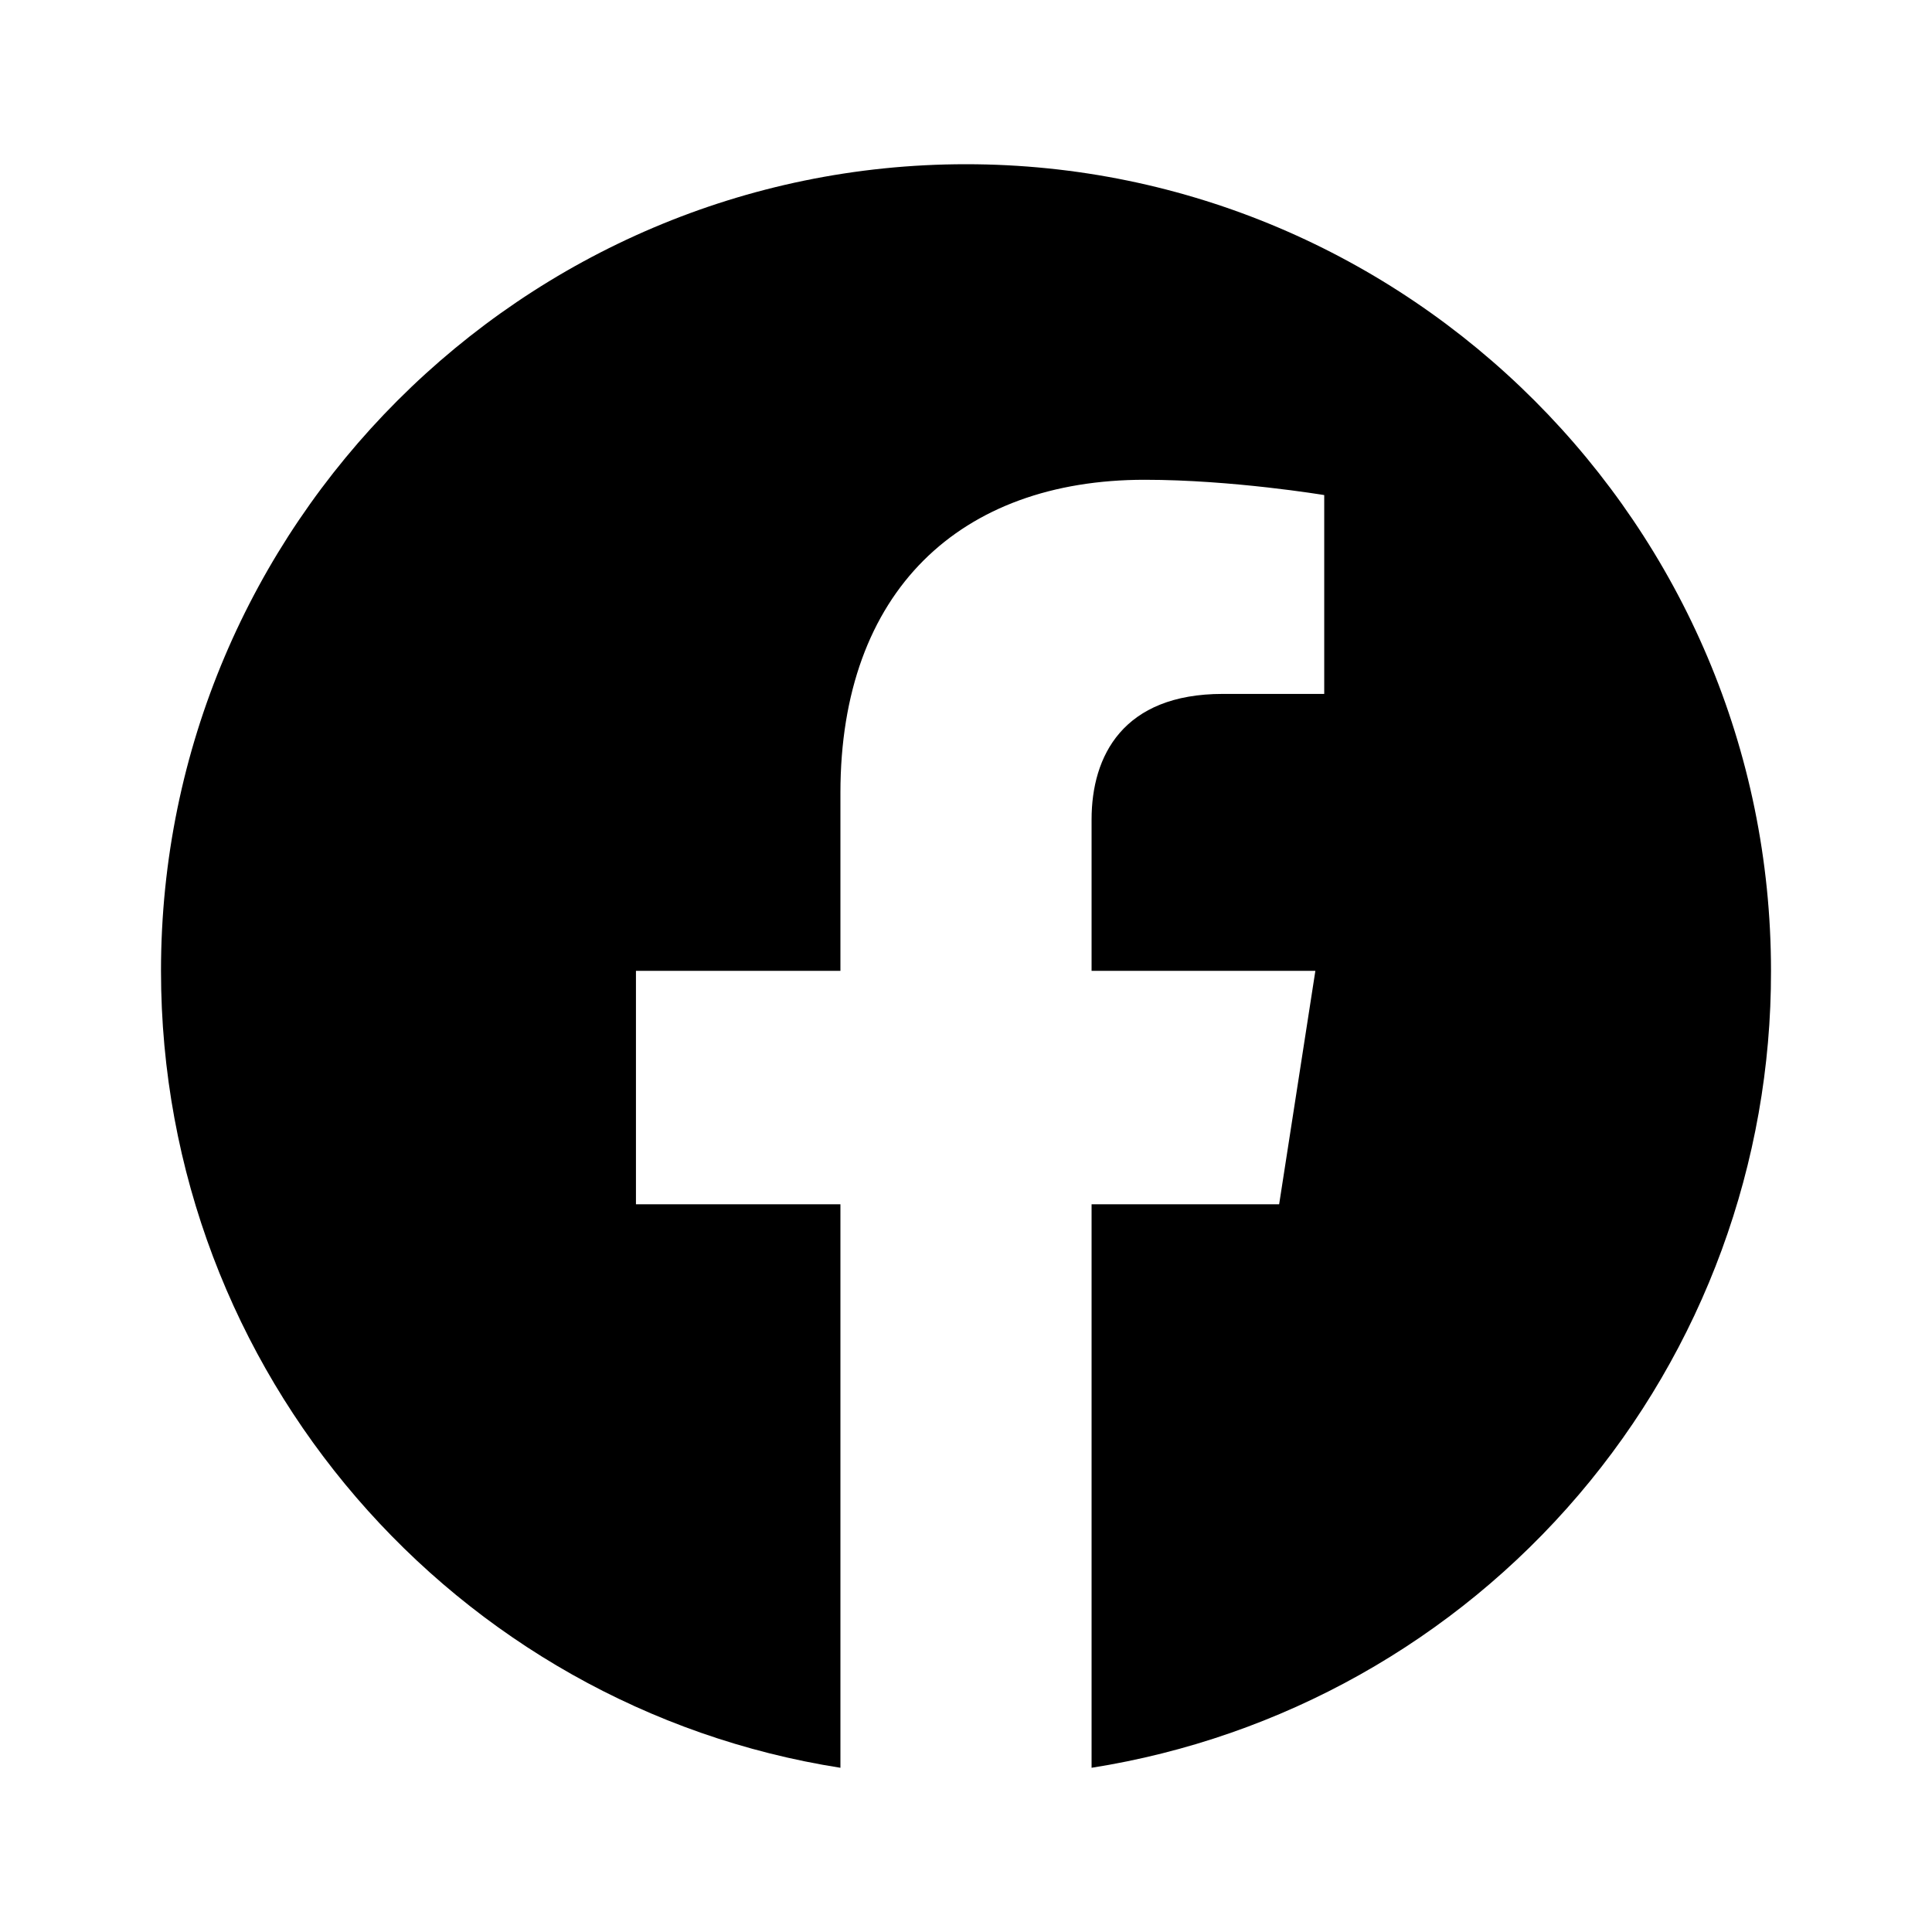
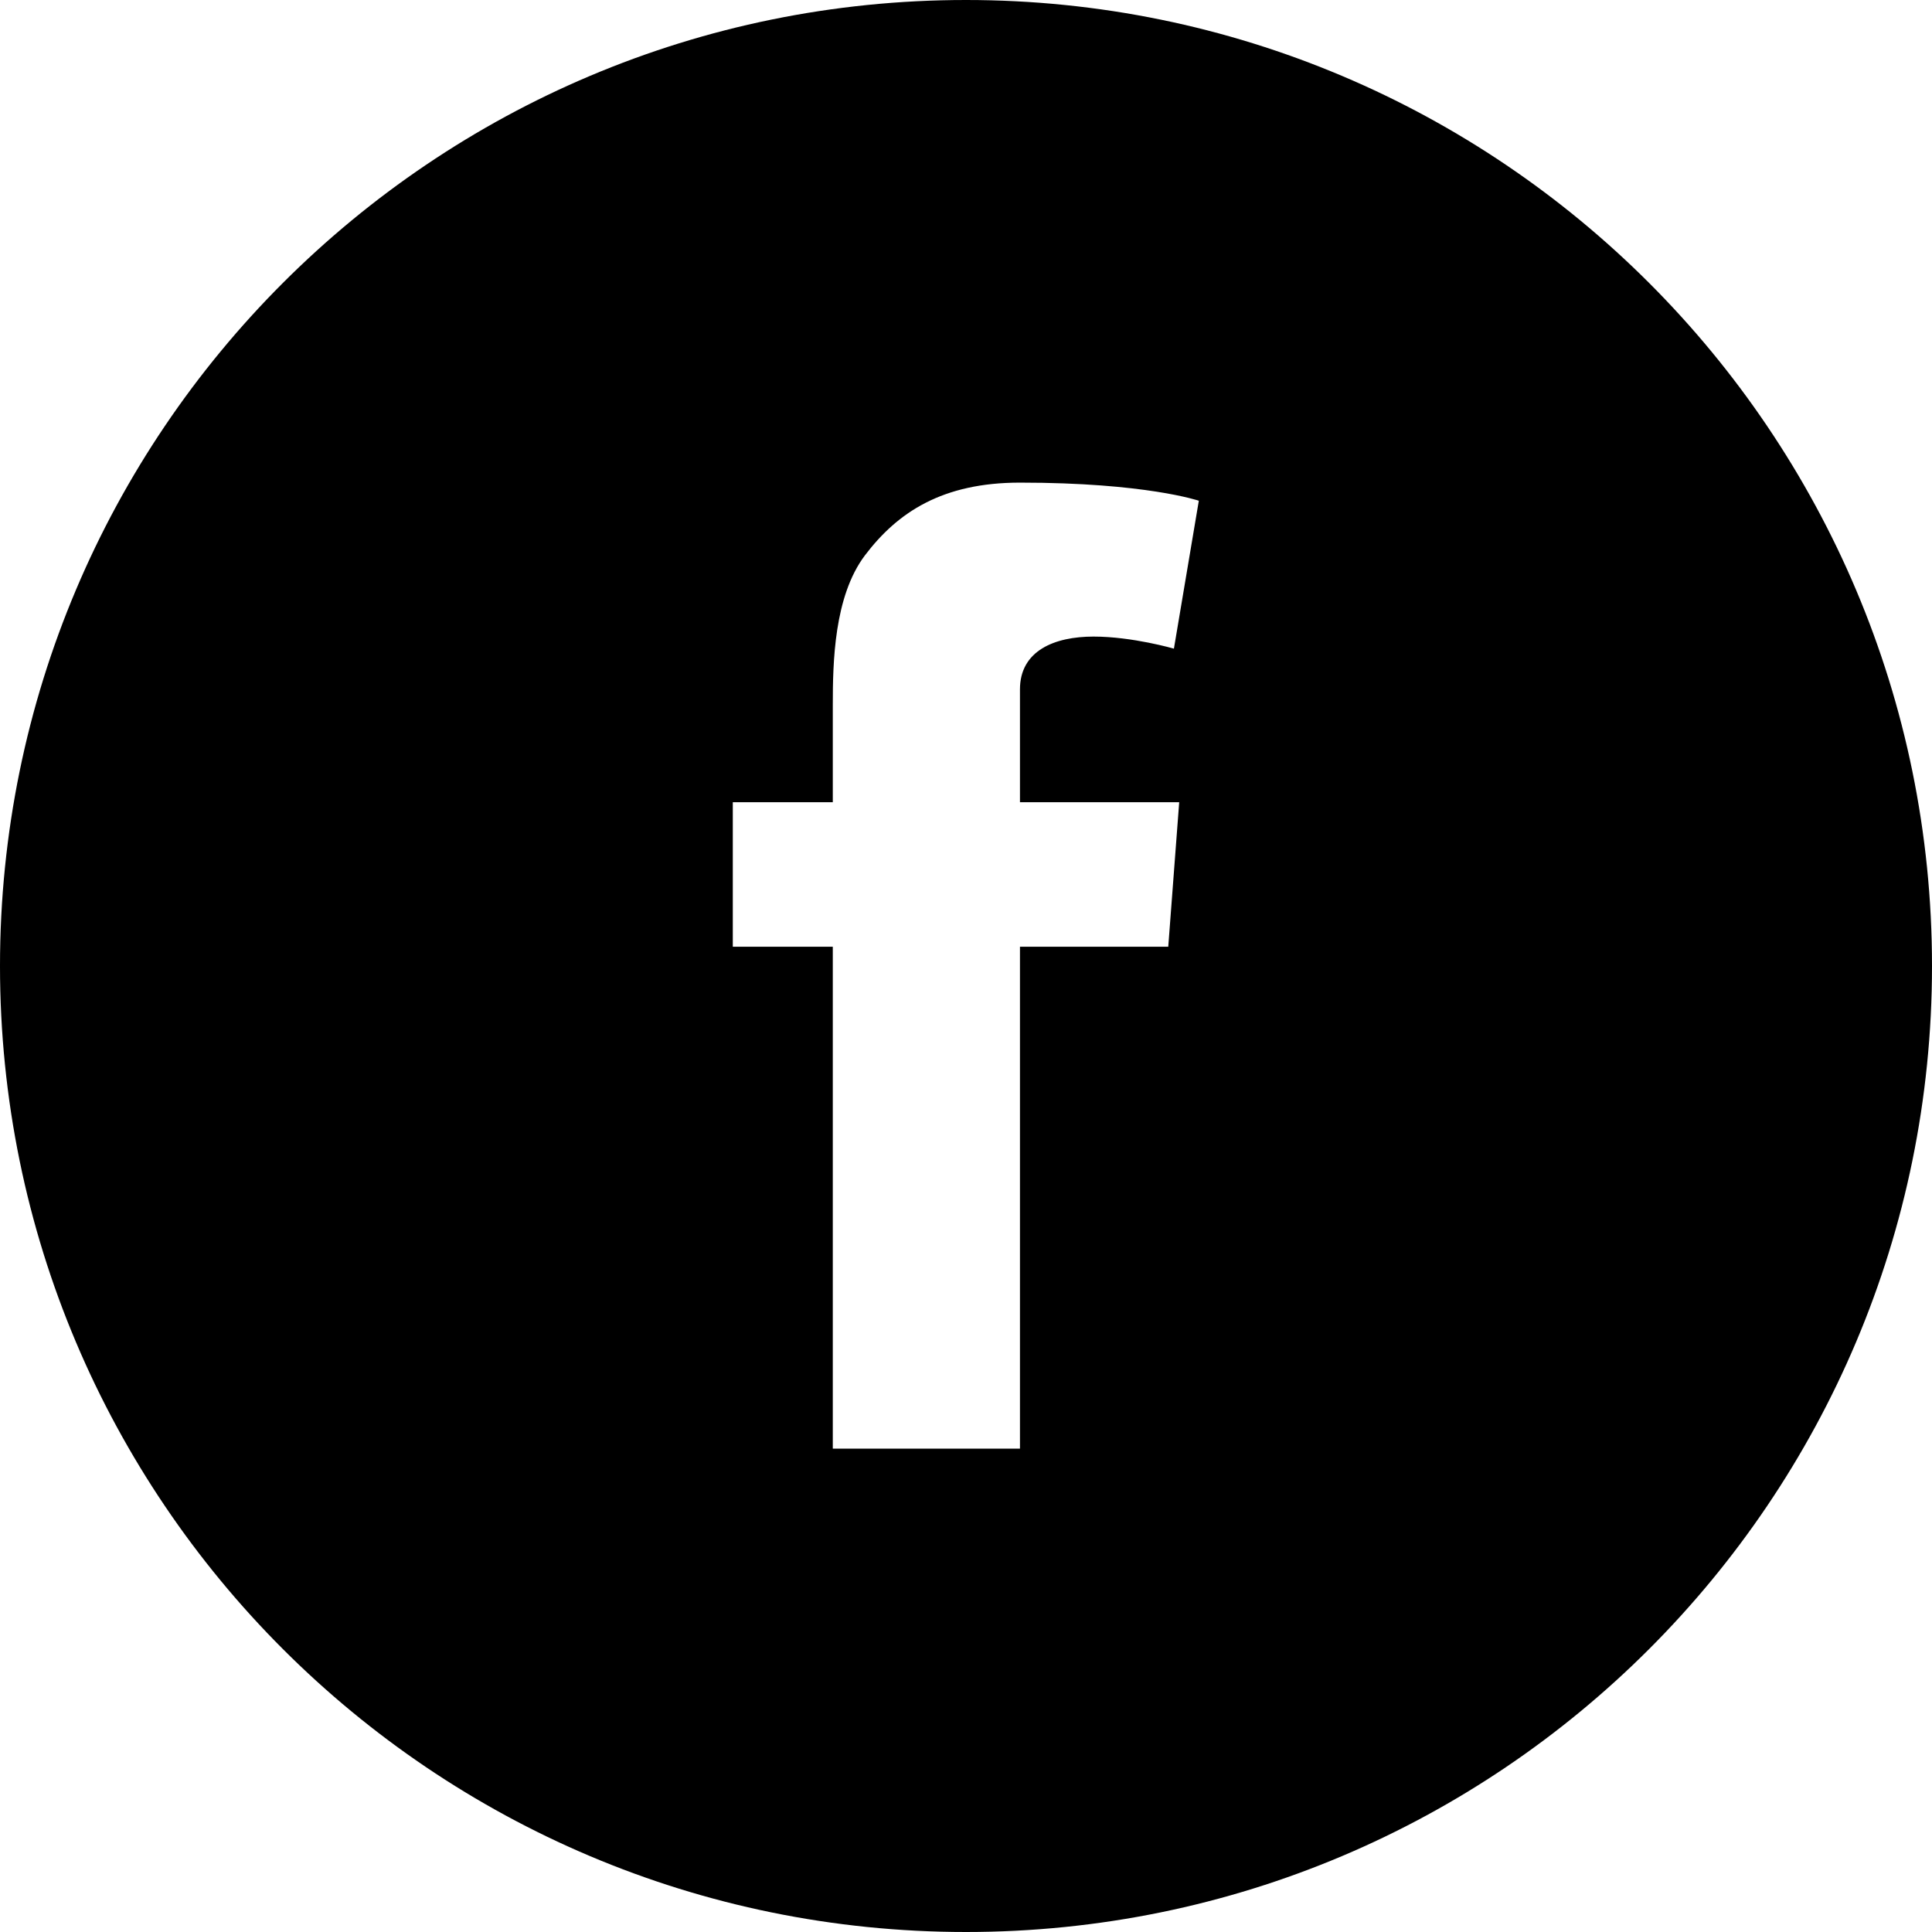
- <svg xmlns="http://www.w3.org/2000/svg" fill="#000000" width="800px" height="800px" viewBox="0 0 24 24">
-   <path d="M12 2.04C6.5 2.04 2 6.53 2 12.06C2 17.06 5.66 21.21 10.44 21.96V14.96H7.9V12.06H10.44V9.85C10.44 7.34 11.93 5.96 14.22 5.96C15.31 5.96 16.45 6.15 16.45 6.15V8.62H15.19C13.95 8.62 13.56 9.39 13.56 10.18V12.06H16.34L15.89 14.96H13.56V21.96C15.916 21.588 18.062 20.386 19.61 18.57C21.158 16.755 22.005 14.446 22 12.06C22 6.53 17.5 2.04 12 2.04Z" />
+ <svg xmlns="http://www.w3.org/2000/svg" fill="#000000" height="800px" width="800px" version="1.1" id="Layer_1" viewBox="-143 145 512 512" xml:space="preserve">
+   <path d="M113,145c-141.4,0-256,114.6-256,256s114.6,256,256,256s256-114.6,256-256S254.4,145,113,145z M169.5,357.6l-2.9,38.3h-39.3  v133H77.7v-133H51.2v-38.3h26.5v-25.7c0-11.3,0.3-28.8,8.5-39.7c8.7-11.5,20.6-19.3,41.1-19.3c33.4,0,47.4,4.8,47.4,4.8l-6.6,39.2  c0,0-11-3.2-21.3-3.2c-10.3,0-19.5,3.7-19.5,14v29.9H169.5z" />
</svg>
